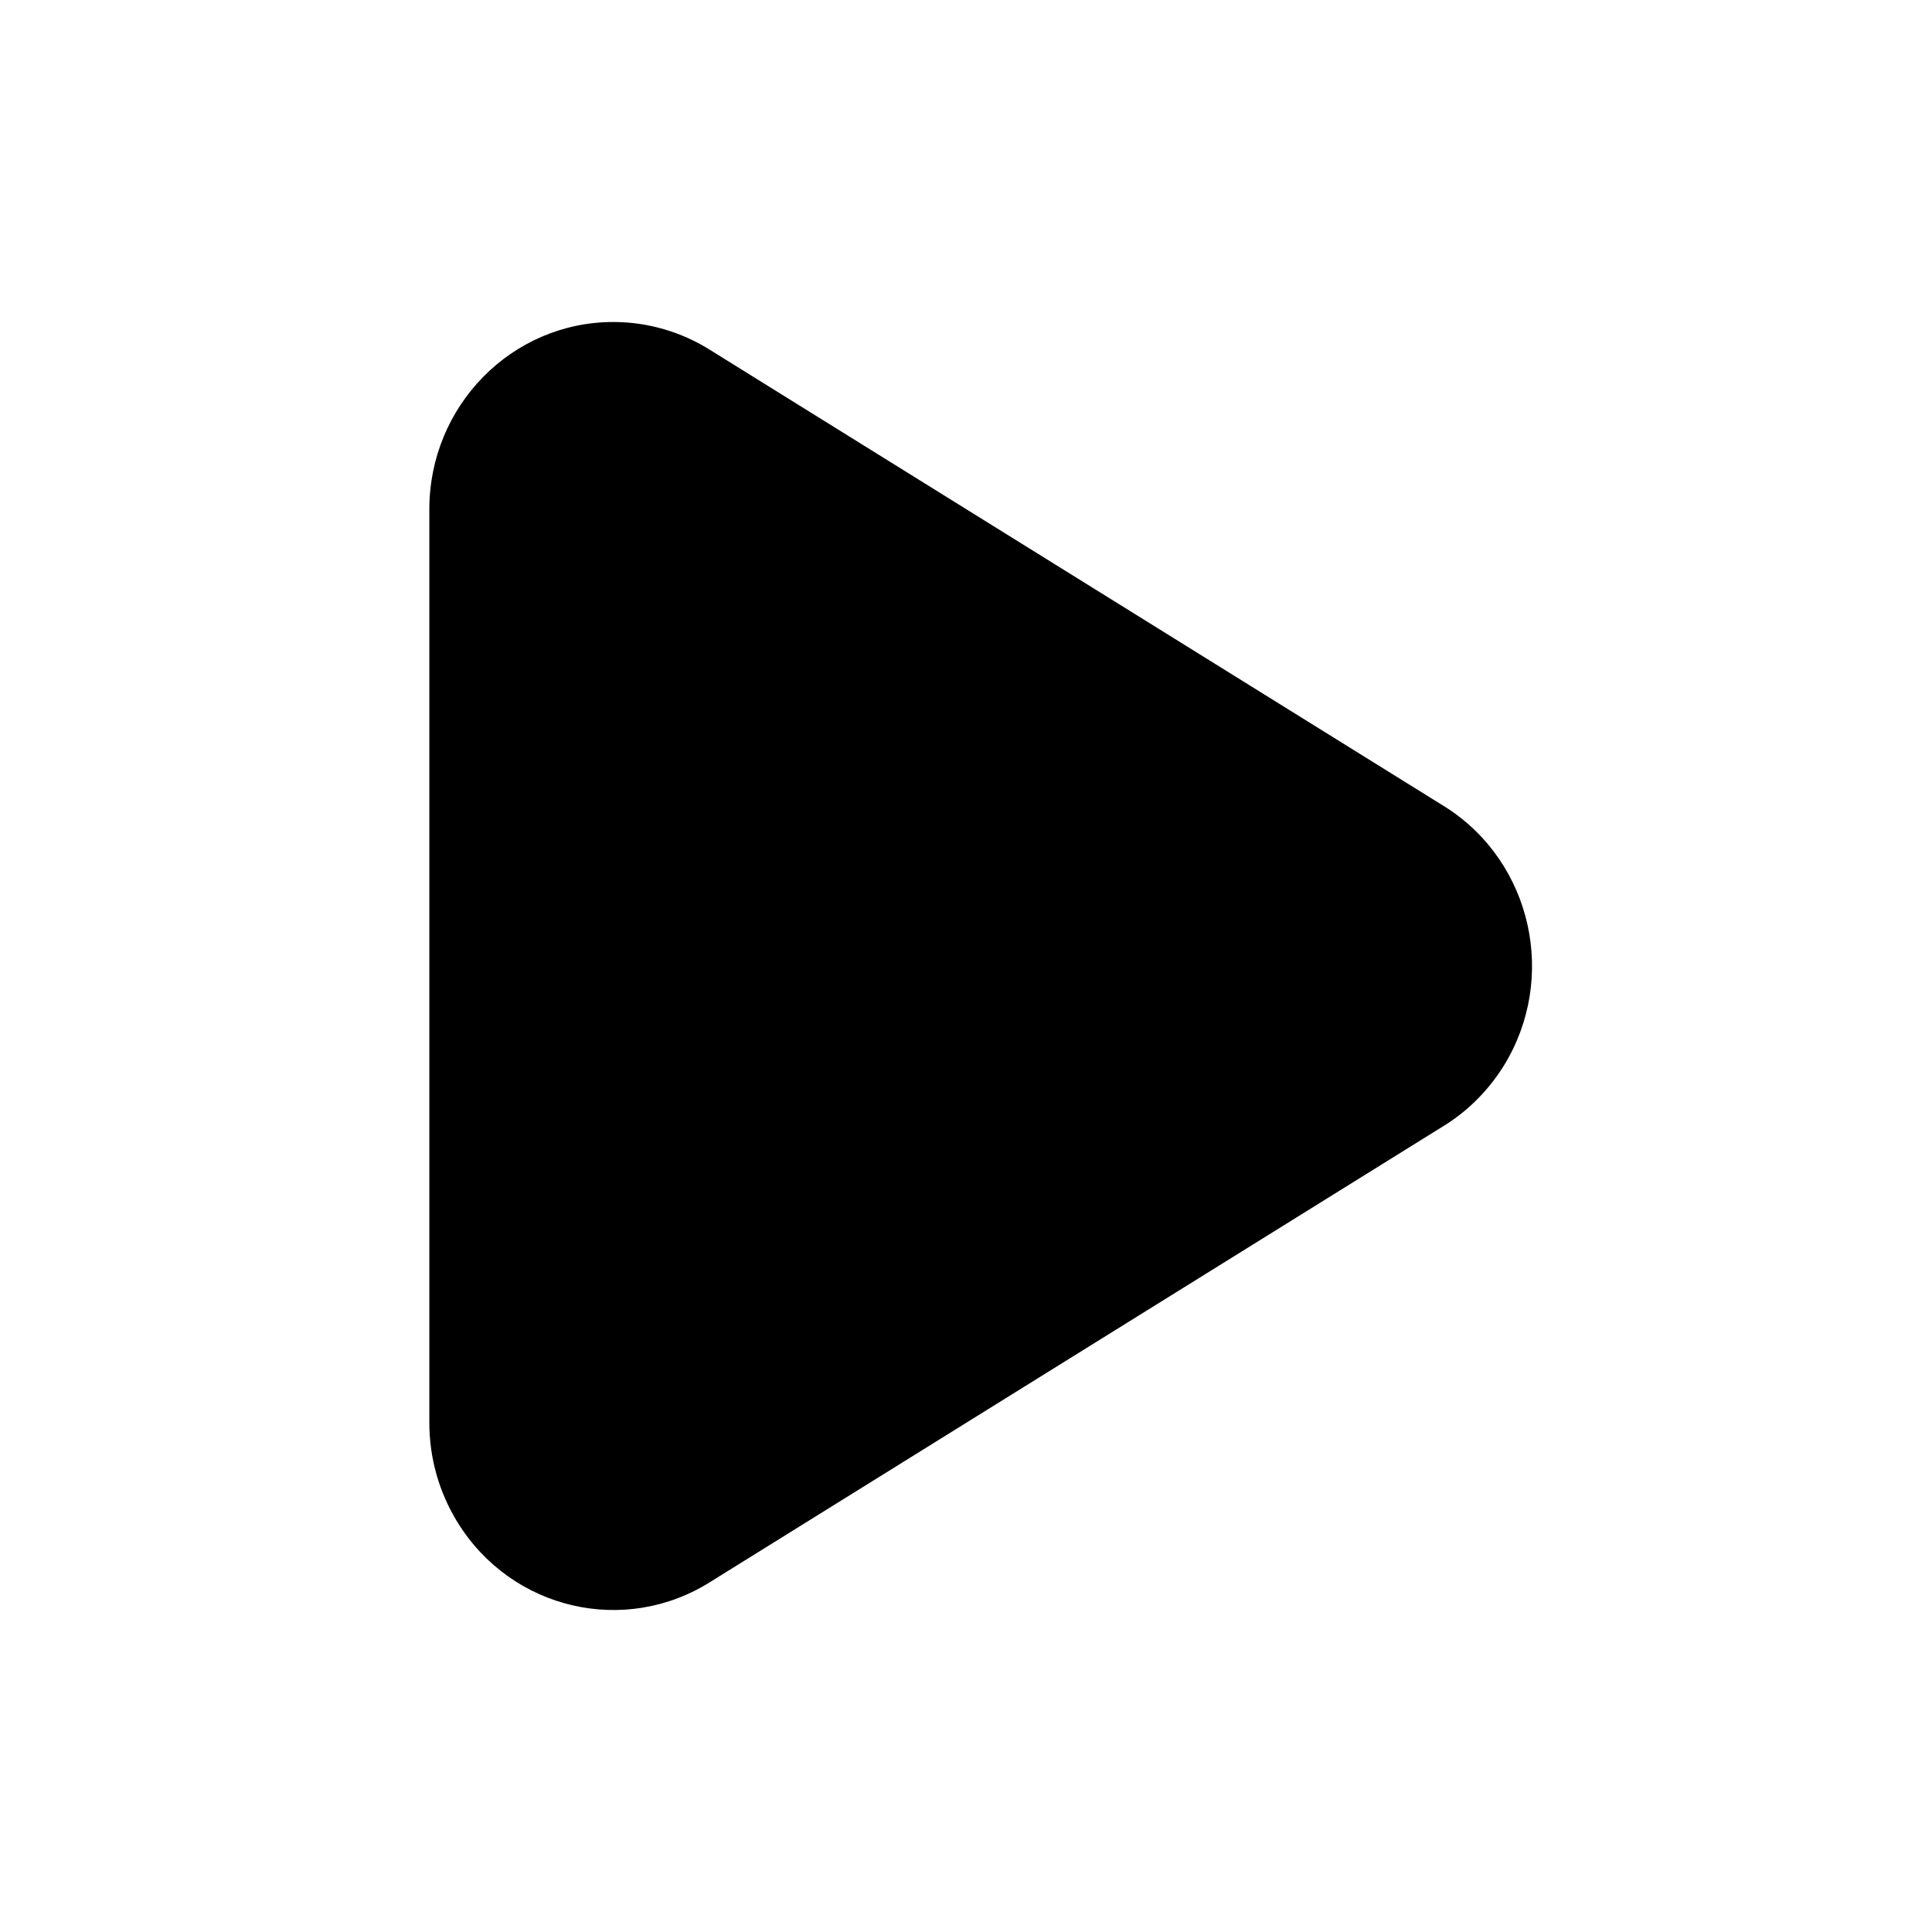
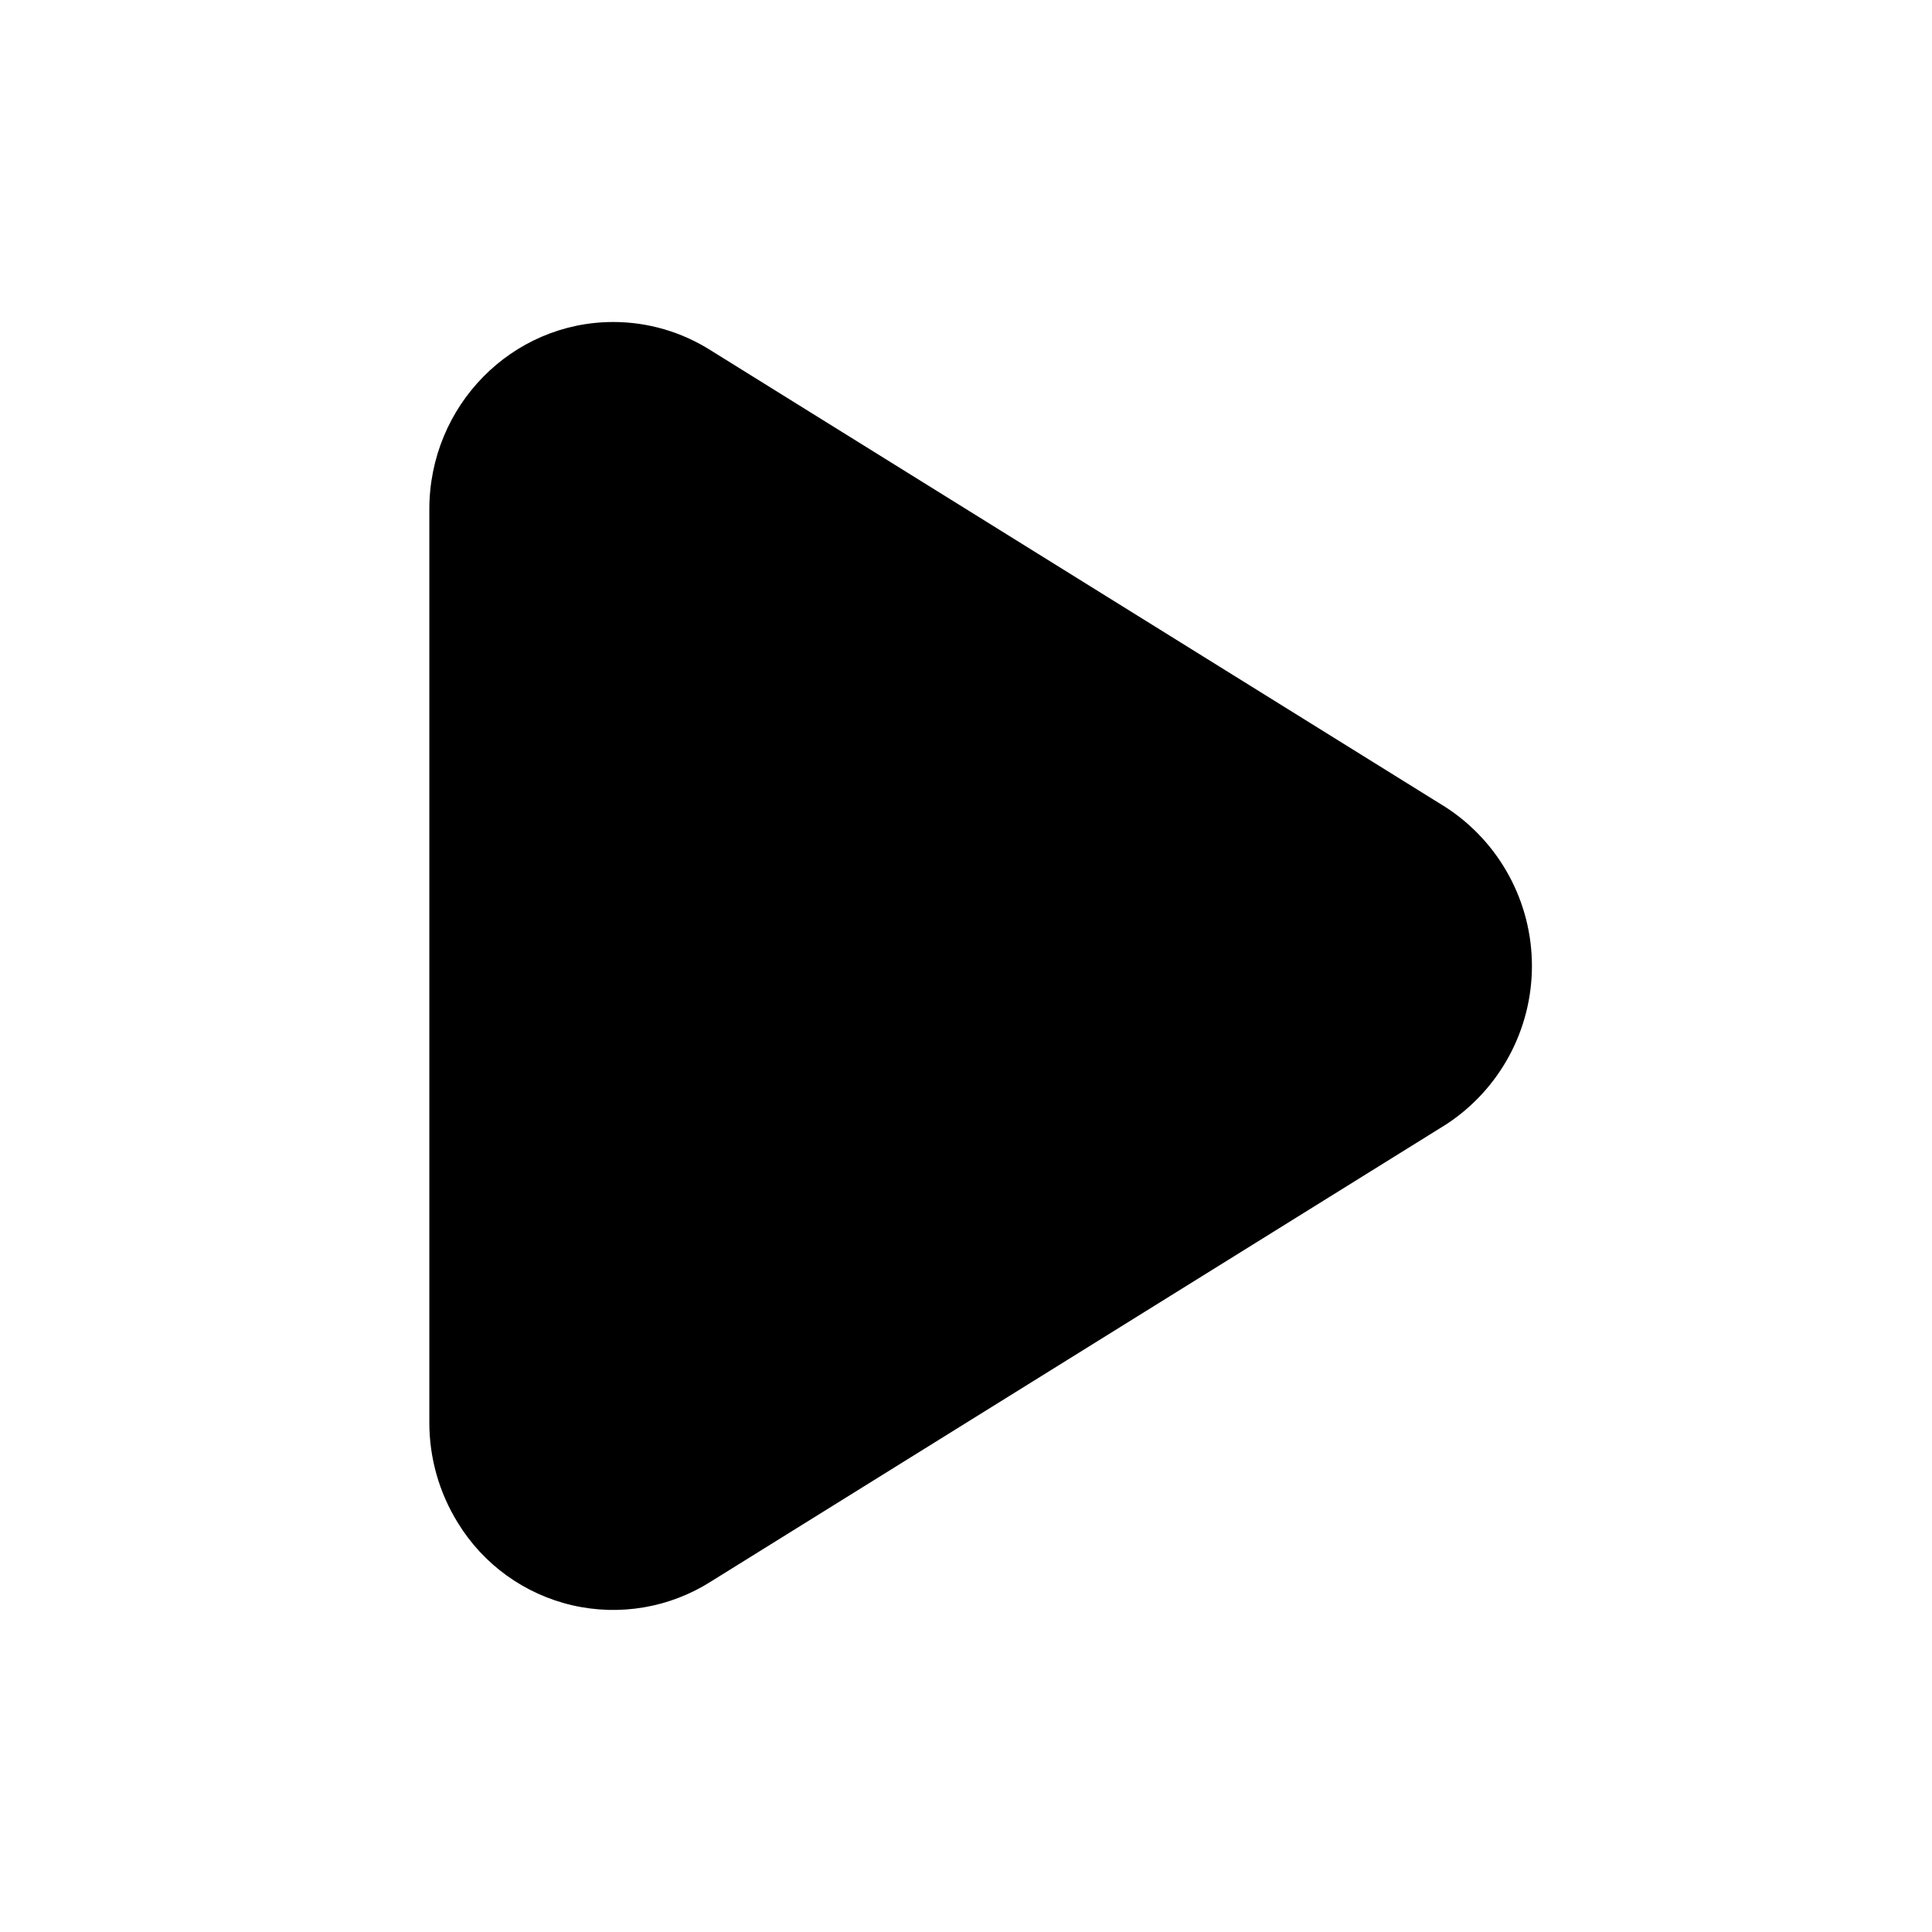
- <svg xmlns="http://www.w3.org/2000/svg" width="18" height="18" viewBox="0 0 18 18" fill="none">
-   <path fill-rule="evenodd" clip-rule="evenodd" d="M13.473 10.476L6.628 14.732C5.826 15.245 4.768 15 4.264 14.185C4.091 13.906 4 13.584 4 13.255V4.745C4 3.781 4.768 3 5.714 3C6.038 3 6.354 3.093 6.628 3.268L13.473 7.523C14.274 8.037 14.514 9.114 14.01 9.93C13.873 10.15 13.69 10.337 13.473 10.476Z" fill="black" />
+ <svg xmlns="http://www.w3.org/2000/svg" width="18" height="18" fill="currentColor" viewBox="0 0 18 18">
+   <path d="m13.473 10.476-6.845 4.256a1.697 1.697 0 0 1-2.364-.547 1.77 1.77 0 0 1-.264-.93v-8.51C4 3.78 4.768 3 5.714 3c.324 0 .64.093.914.268l6.845 4.255a1.763 1.763 0 0 1 0 2.953" />
</svg>
